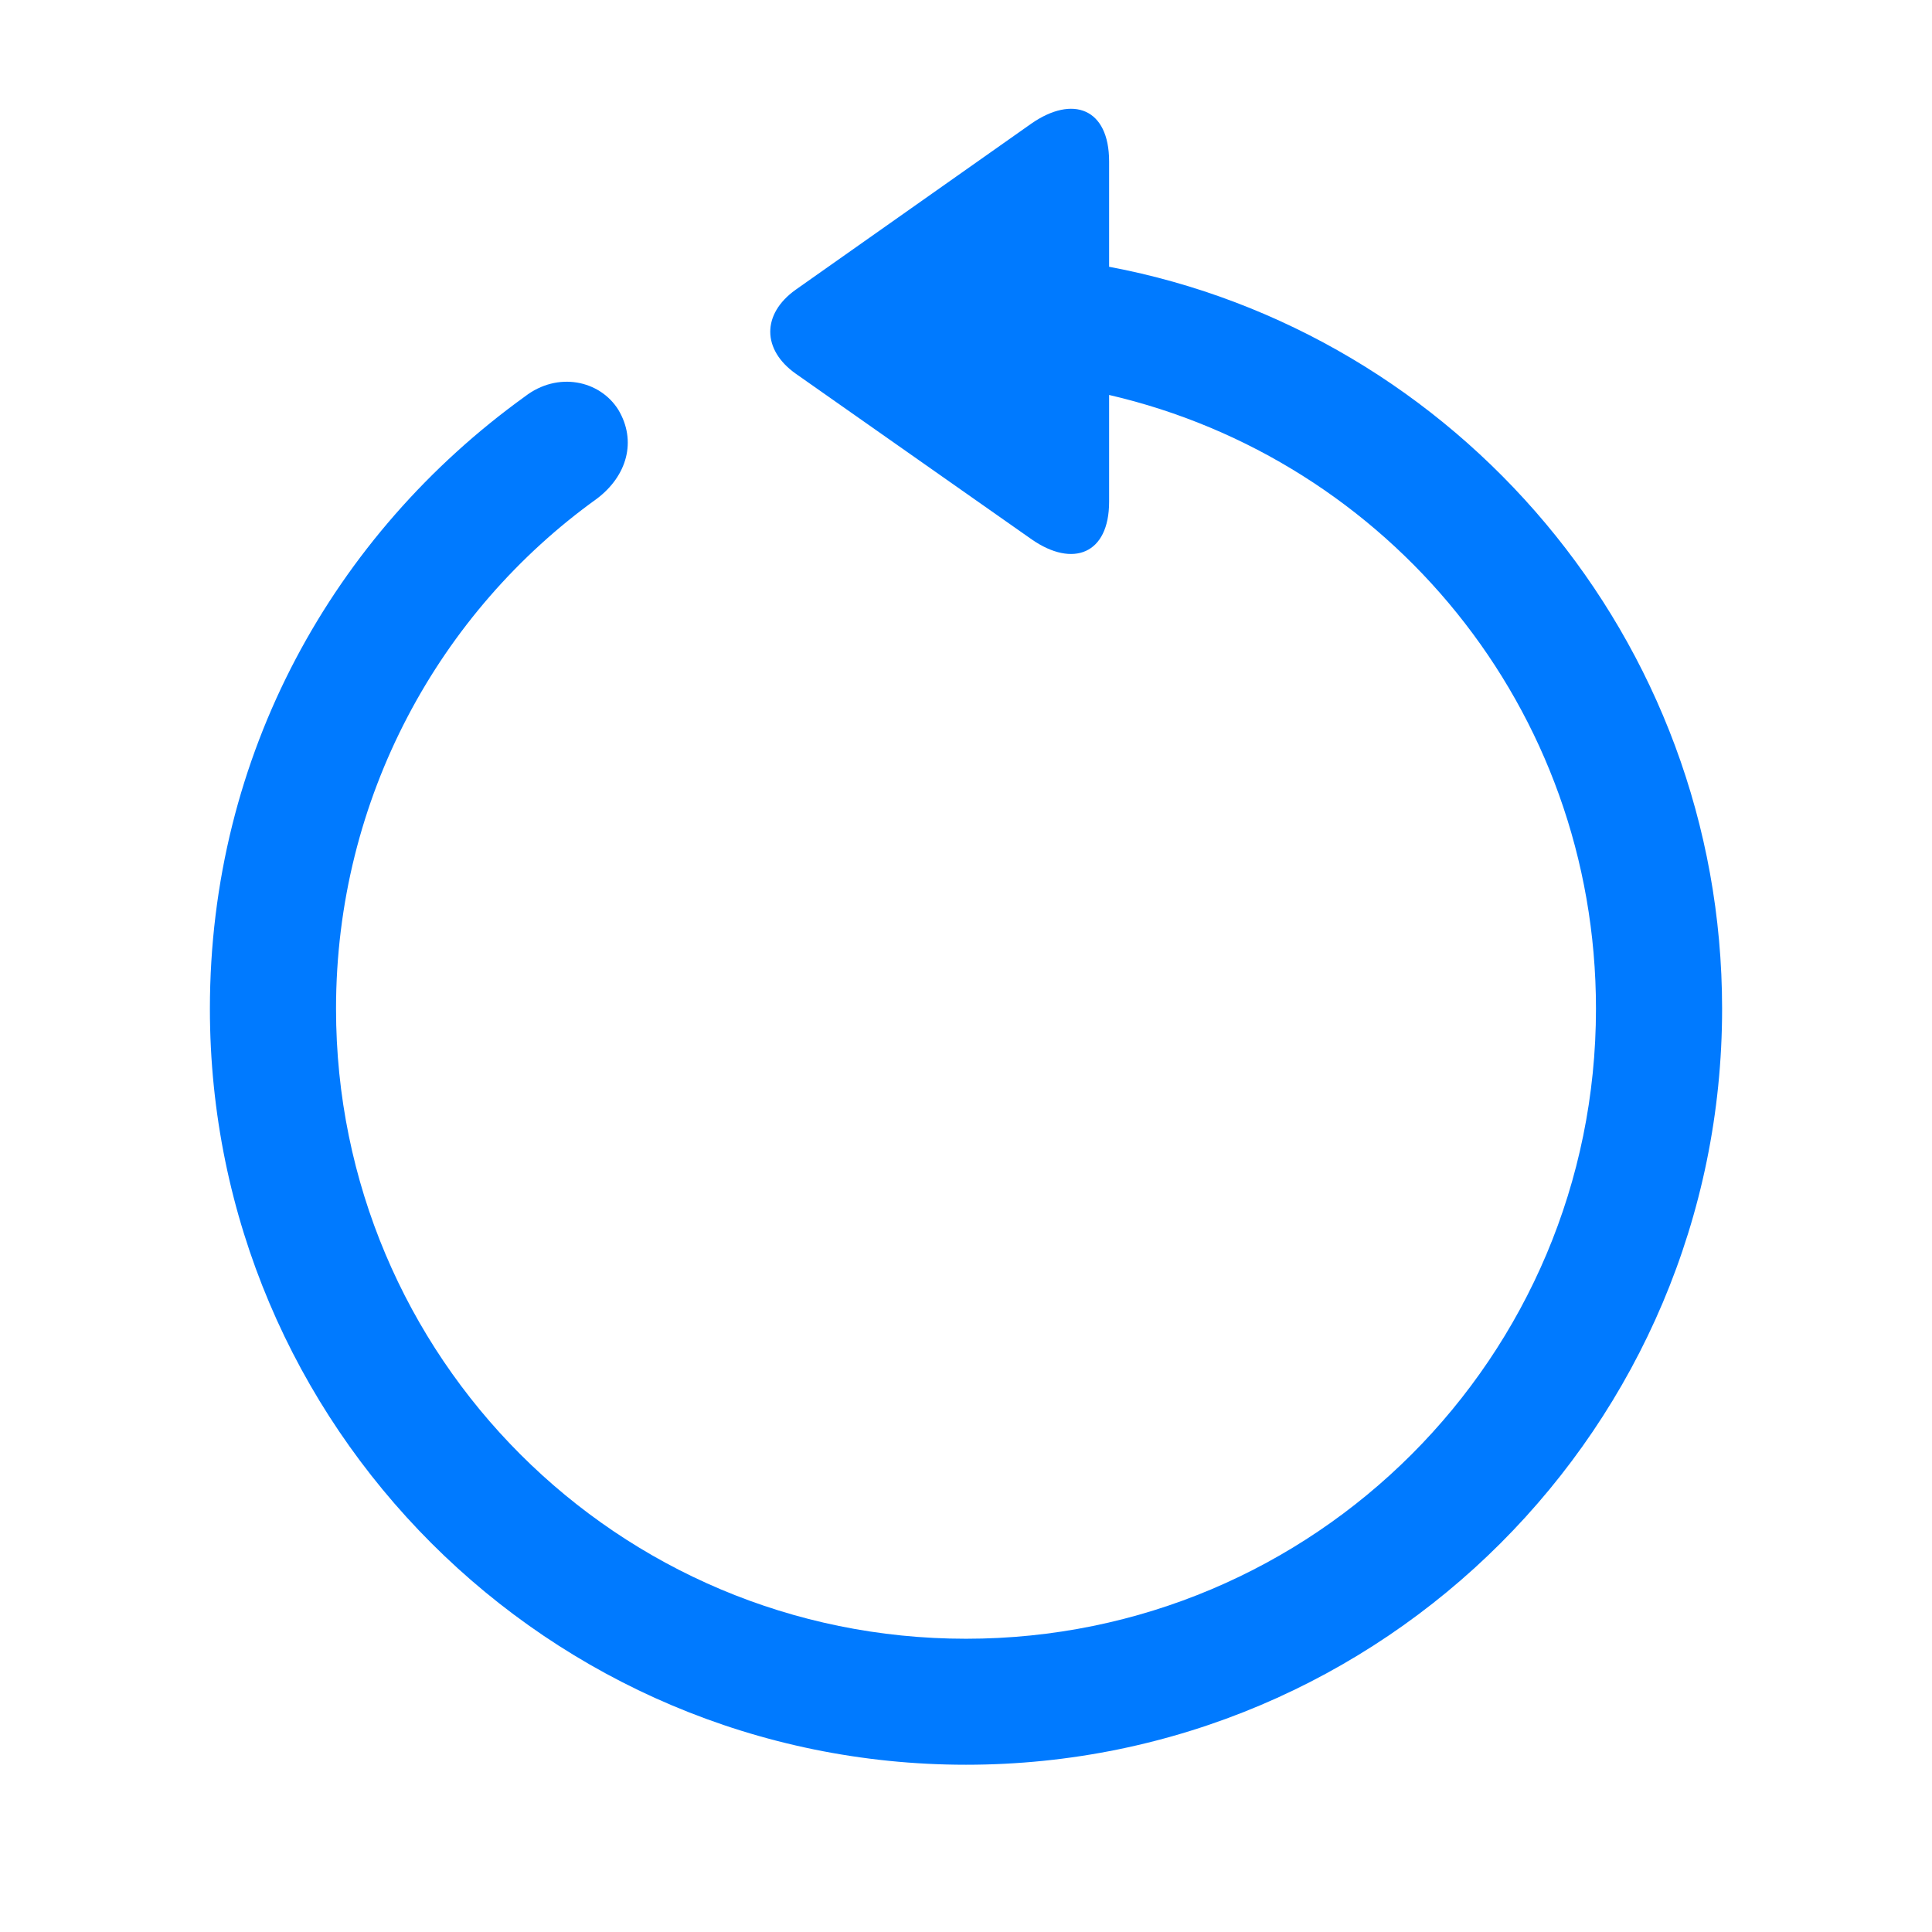
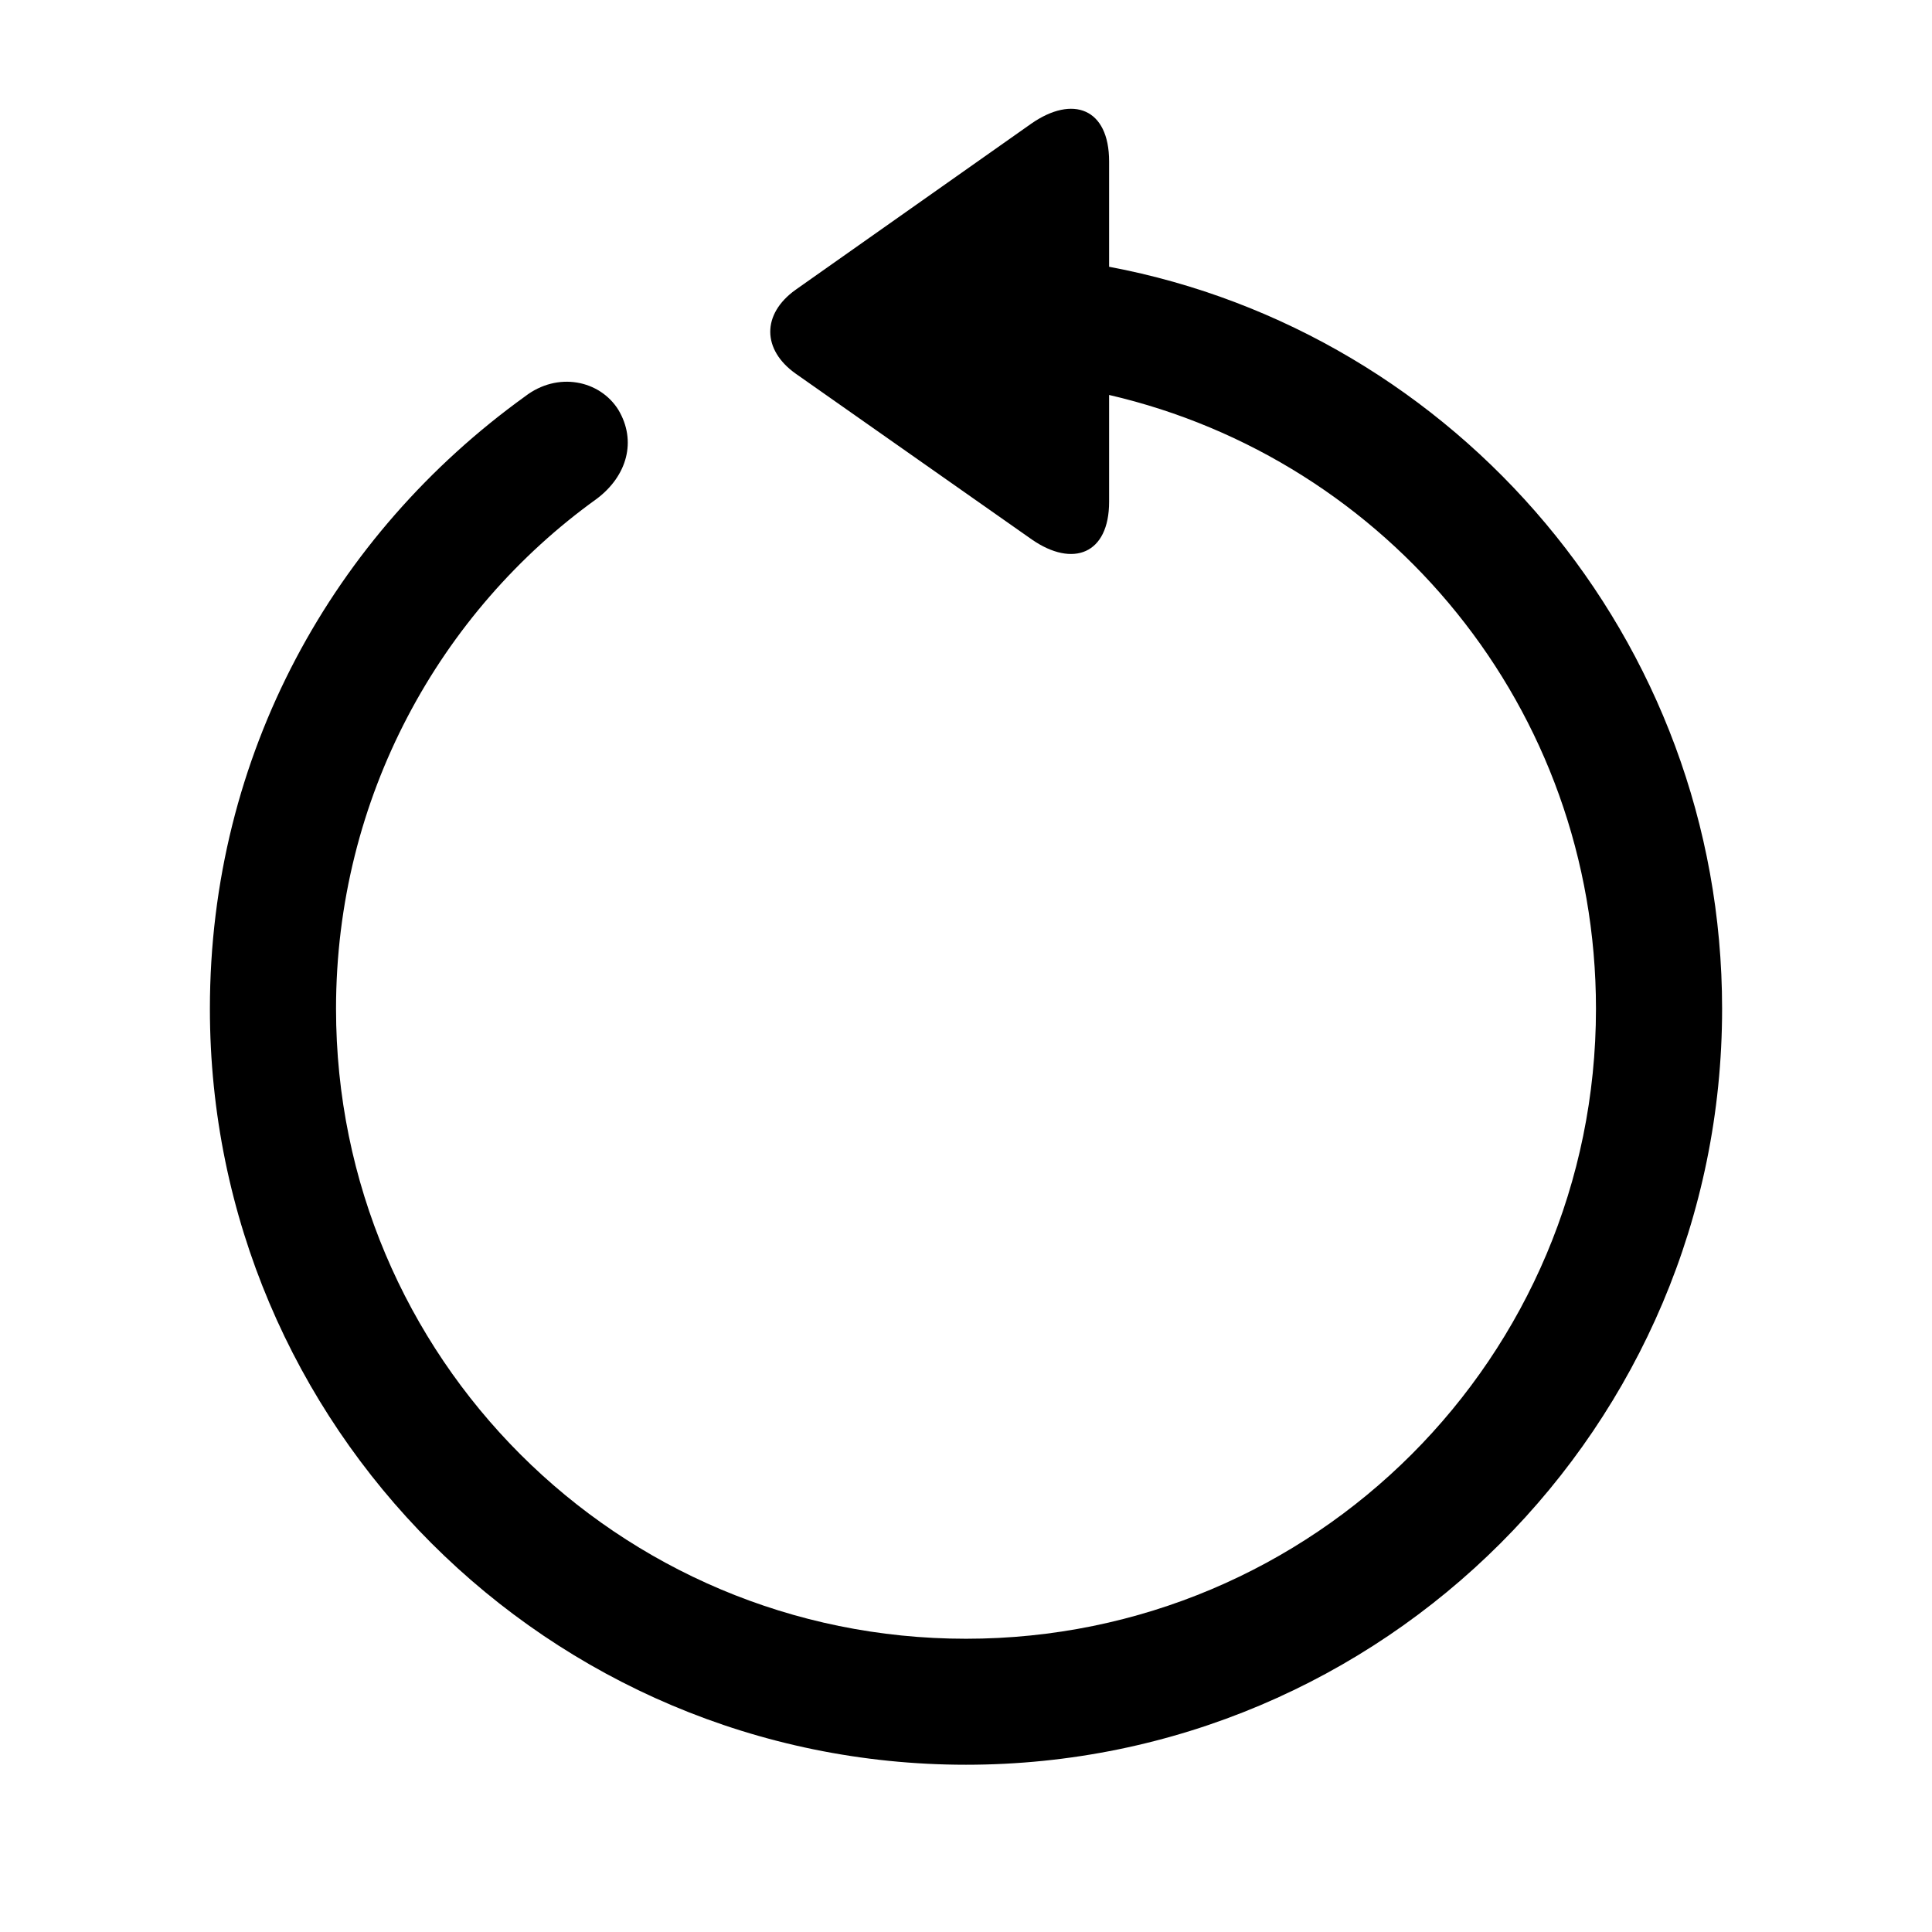
<svg xmlns="http://www.w3.org/2000/svg" width="14" height="14" viewBox="0 0 14 14" fill="none">
-   <path d="M7 12.788C3.976 12.788 1.521 10.334 1.521 7.31C1.521 5.467 2.418 3.872 3.804 2.873C4.041 2.69 4.347 2.755 4.481 2.97C4.615 3.195 4.545 3.448 4.325 3.614C3.187 4.431 2.435 5.779 2.435 7.31C2.435 9.834 4.476 11.875 7 11.875C9.524 11.875 11.565 9.834 11.565 7.31C11.565 5.129 10.056 3.33 8.037 2.862V3.636C8.037 4.017 7.773 4.114 7.478 3.91L5.765 2.707C5.523 2.535 5.518 2.277 5.765 2.1L7.473 0.896C7.773 0.687 8.037 0.784 8.037 1.17V1.933C10.55 2.406 12.479 4.629 12.479 7.31C12.479 10.334 10.024 12.788 7 12.788Z" fill="#007AFF" />
+   <path d="M7 12.788C3.976 12.788 1.521 10.334 1.521 7.31C1.521 5.467 2.418 3.872 3.804 2.873C4.041 2.69 4.347 2.755 4.481 2.97C4.615 3.195 4.545 3.448 4.325 3.614C3.187 4.431 2.435 5.779 2.435 7.31C2.435 9.834 4.476 11.875 7 11.875C9.524 11.875 11.565 9.834 11.565 7.31C11.565 5.129 10.056 3.33 8.037 2.862V3.636C8.037 4.017 7.773 4.114 7.478 3.91L5.765 2.707C5.523 2.535 5.518 2.277 5.765 2.1L7.473 0.896C7.773 0.687 8.037 0.784 8.037 1.17V1.933C10.55 2.406 12.479 4.629 12.479 7.31C12.479 10.334 10.024 12.788 7 12.788Z" fill="currentColor" />
</svg>
